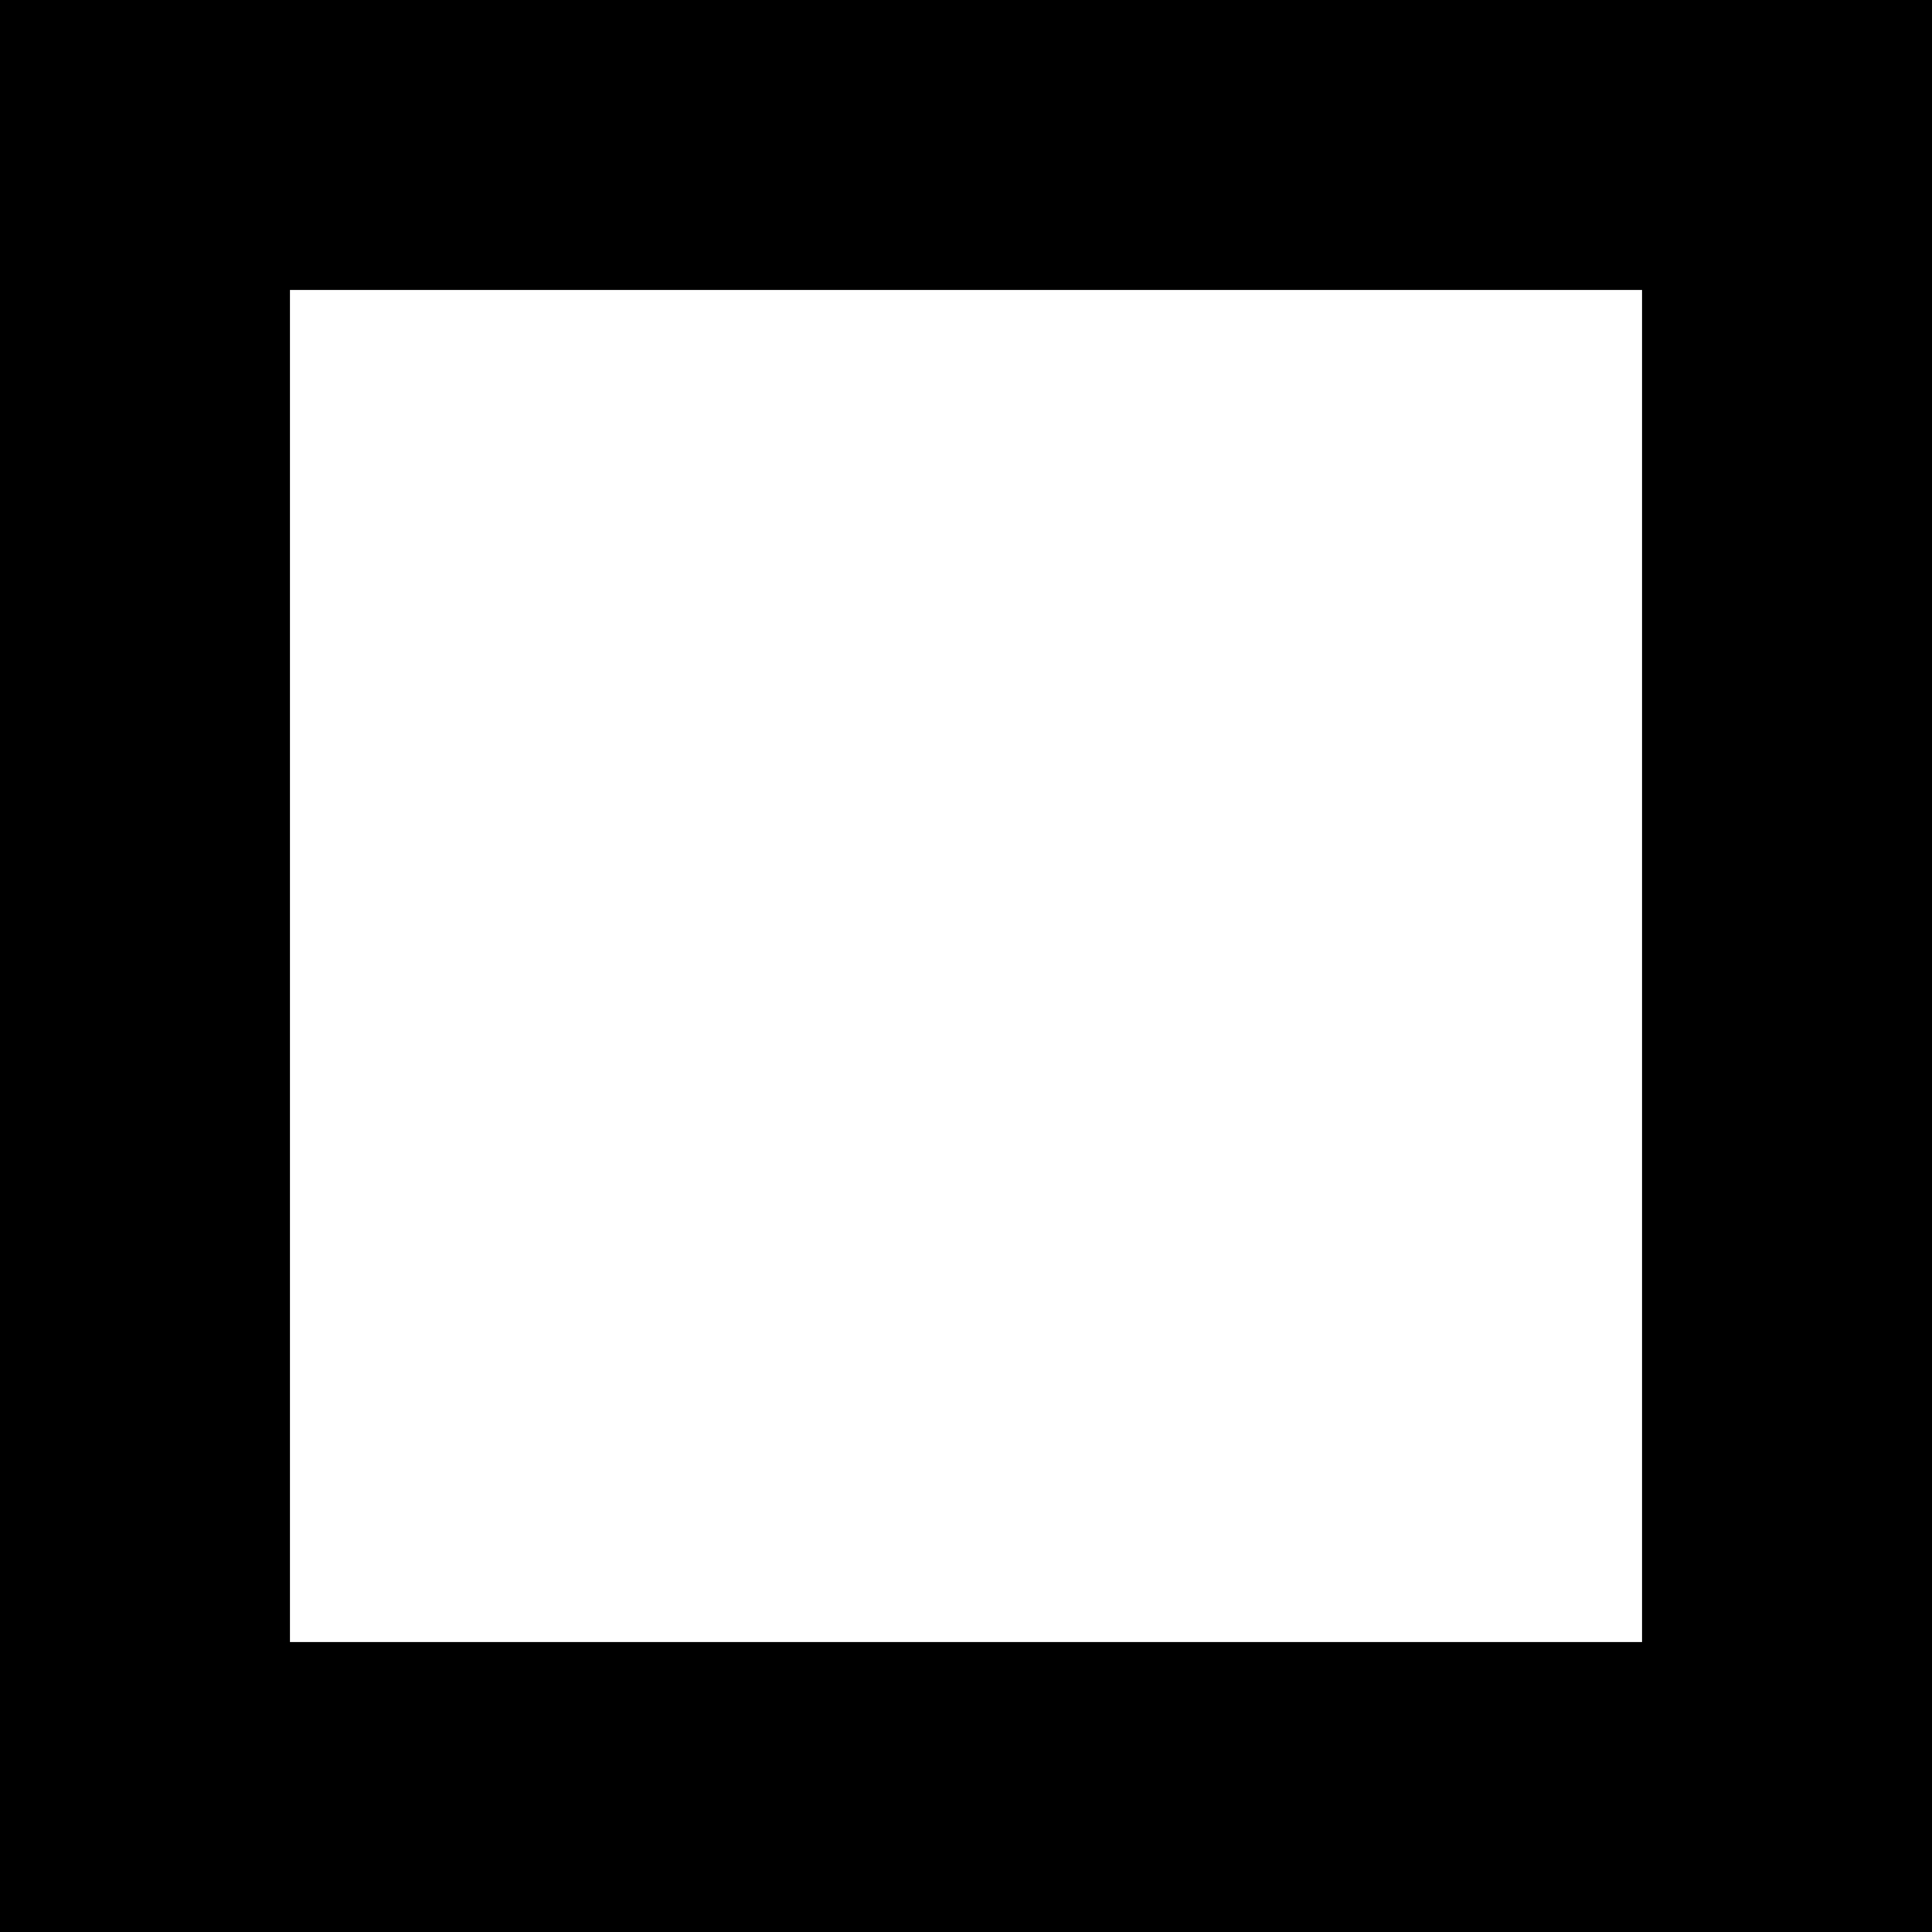
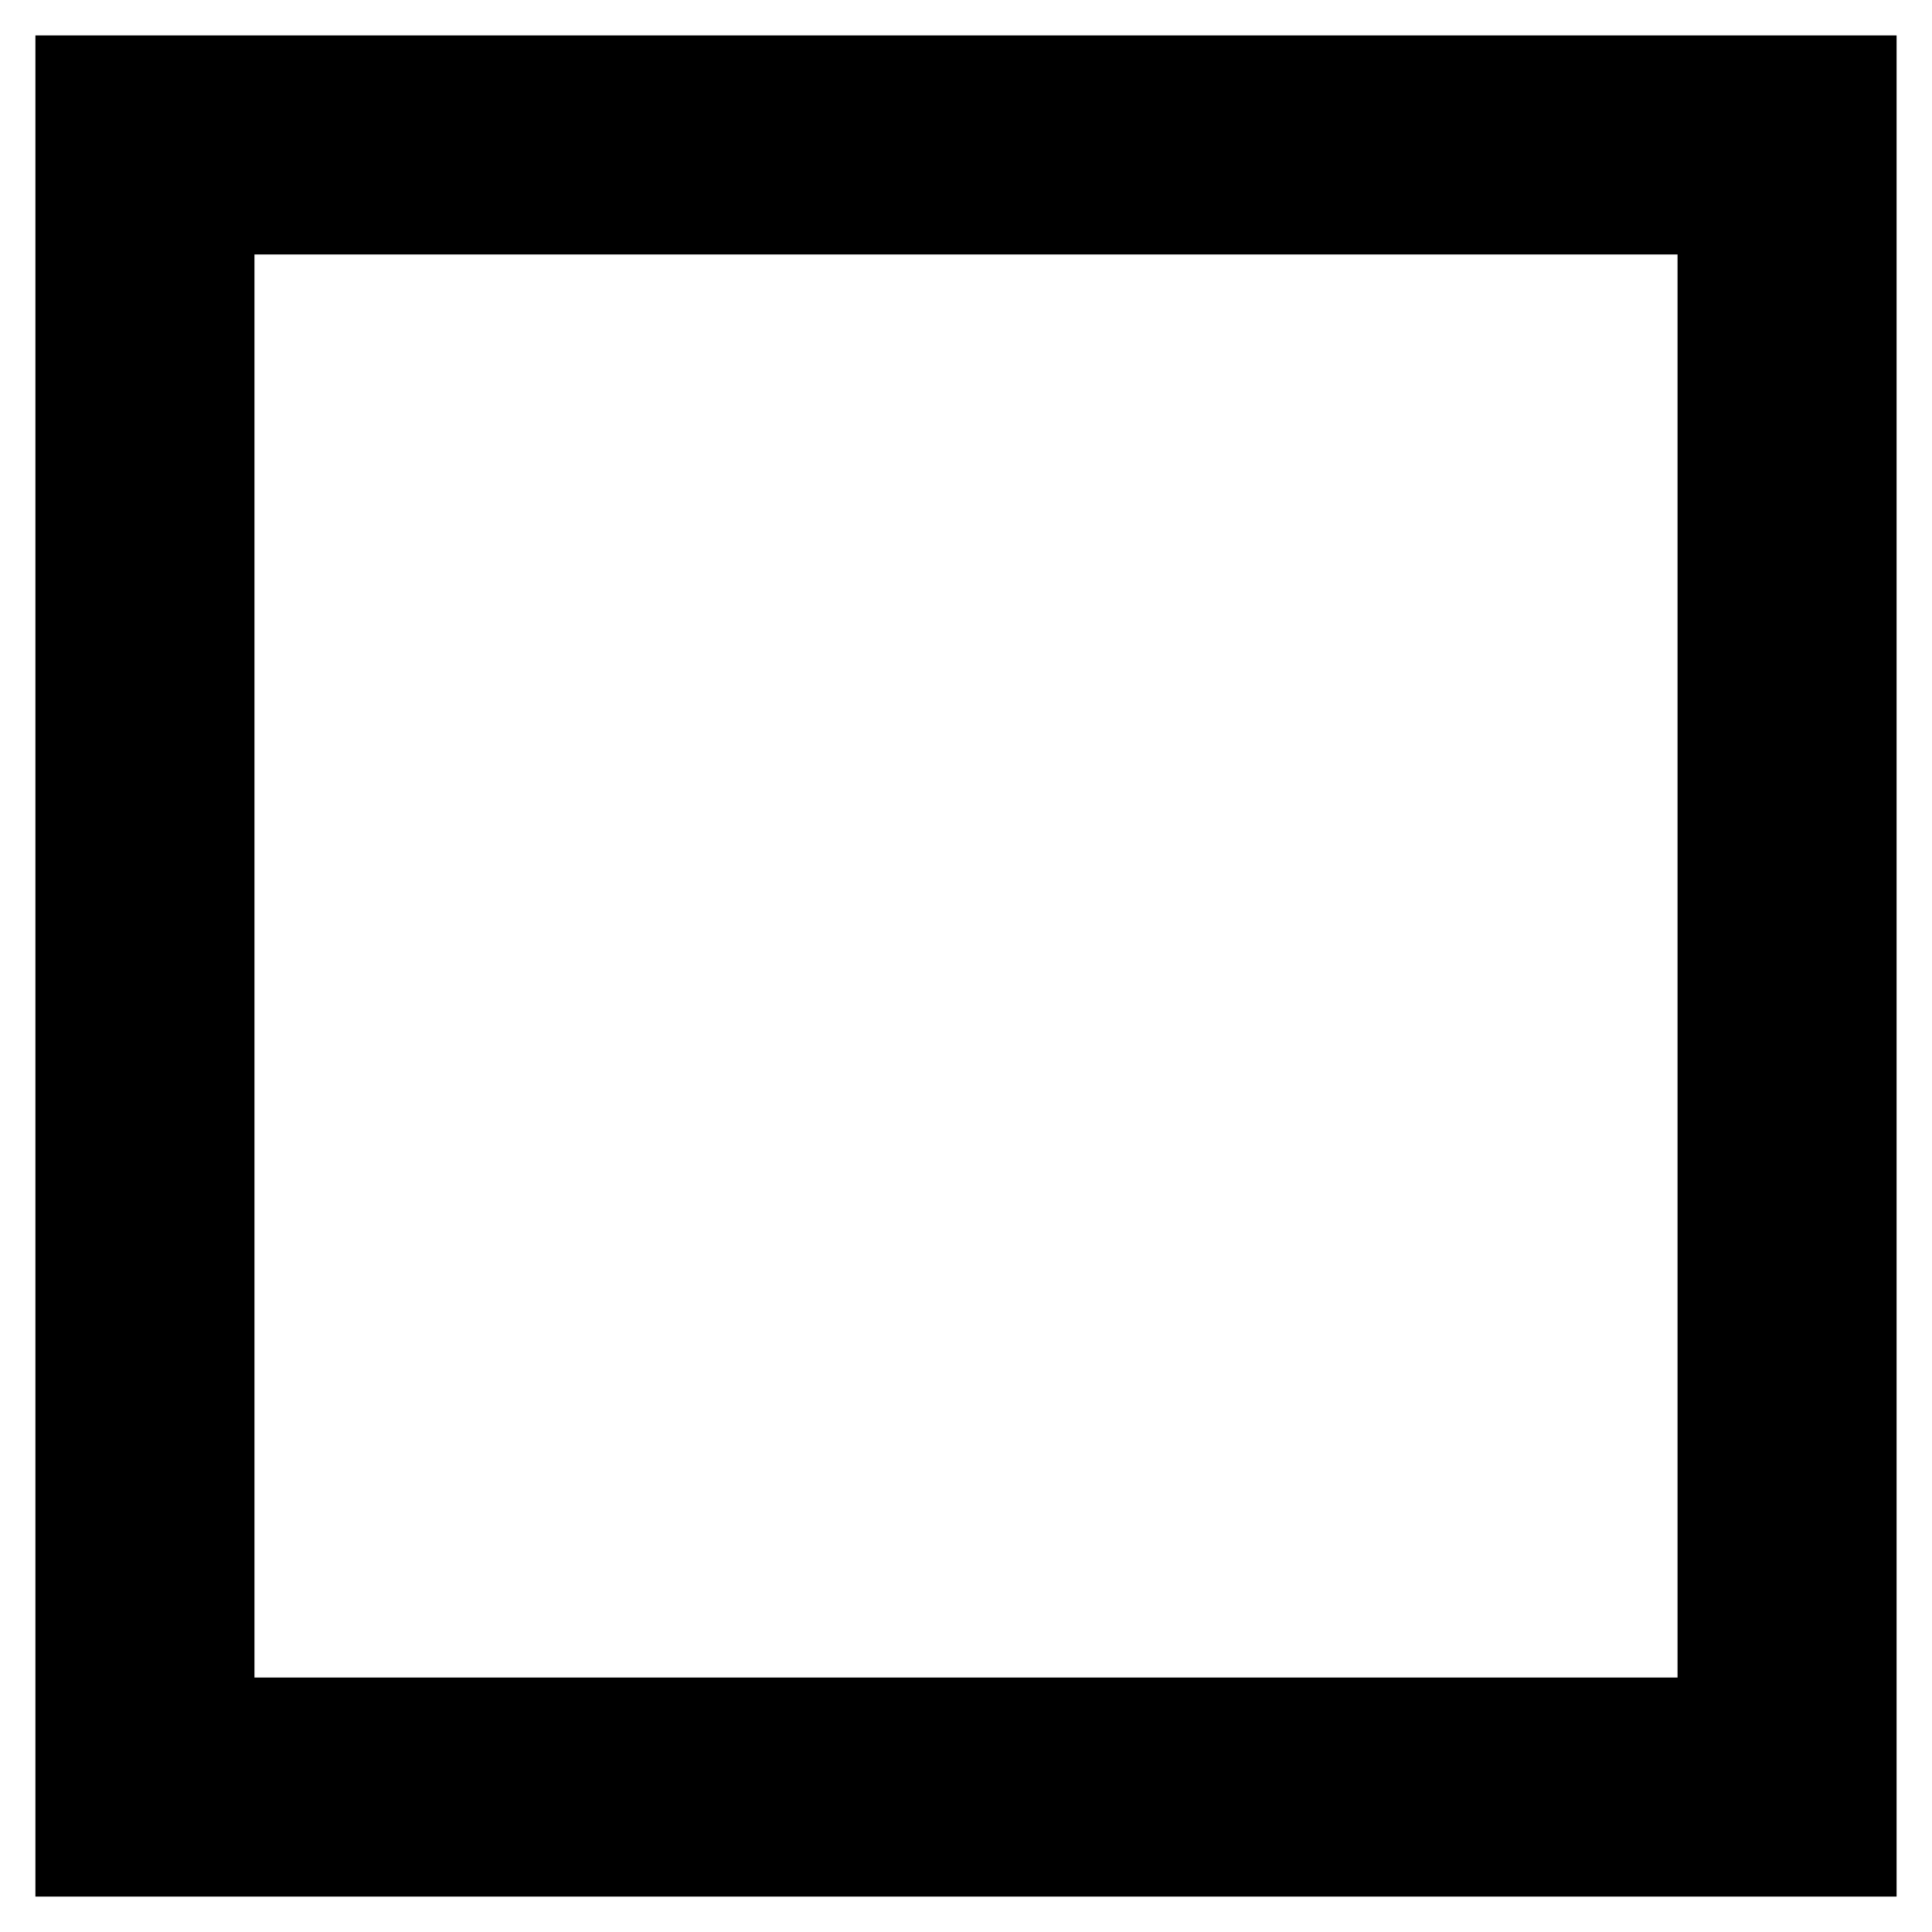
<svg xmlns="http://www.w3.org/2000/svg" width="20" height="20" version="1.1" viewBox="0 0 5.292 5.292">
-   <rect stroke="currentColor" x=".397" y=".397" width="4.498" height="4.498" fill="none" stroke-width=".794" />
+   <rect stroke="currentColor" x=".397" y=".397" width="4.498" height="4.498" fill="none" stroke-width=".6" />
</svg>
